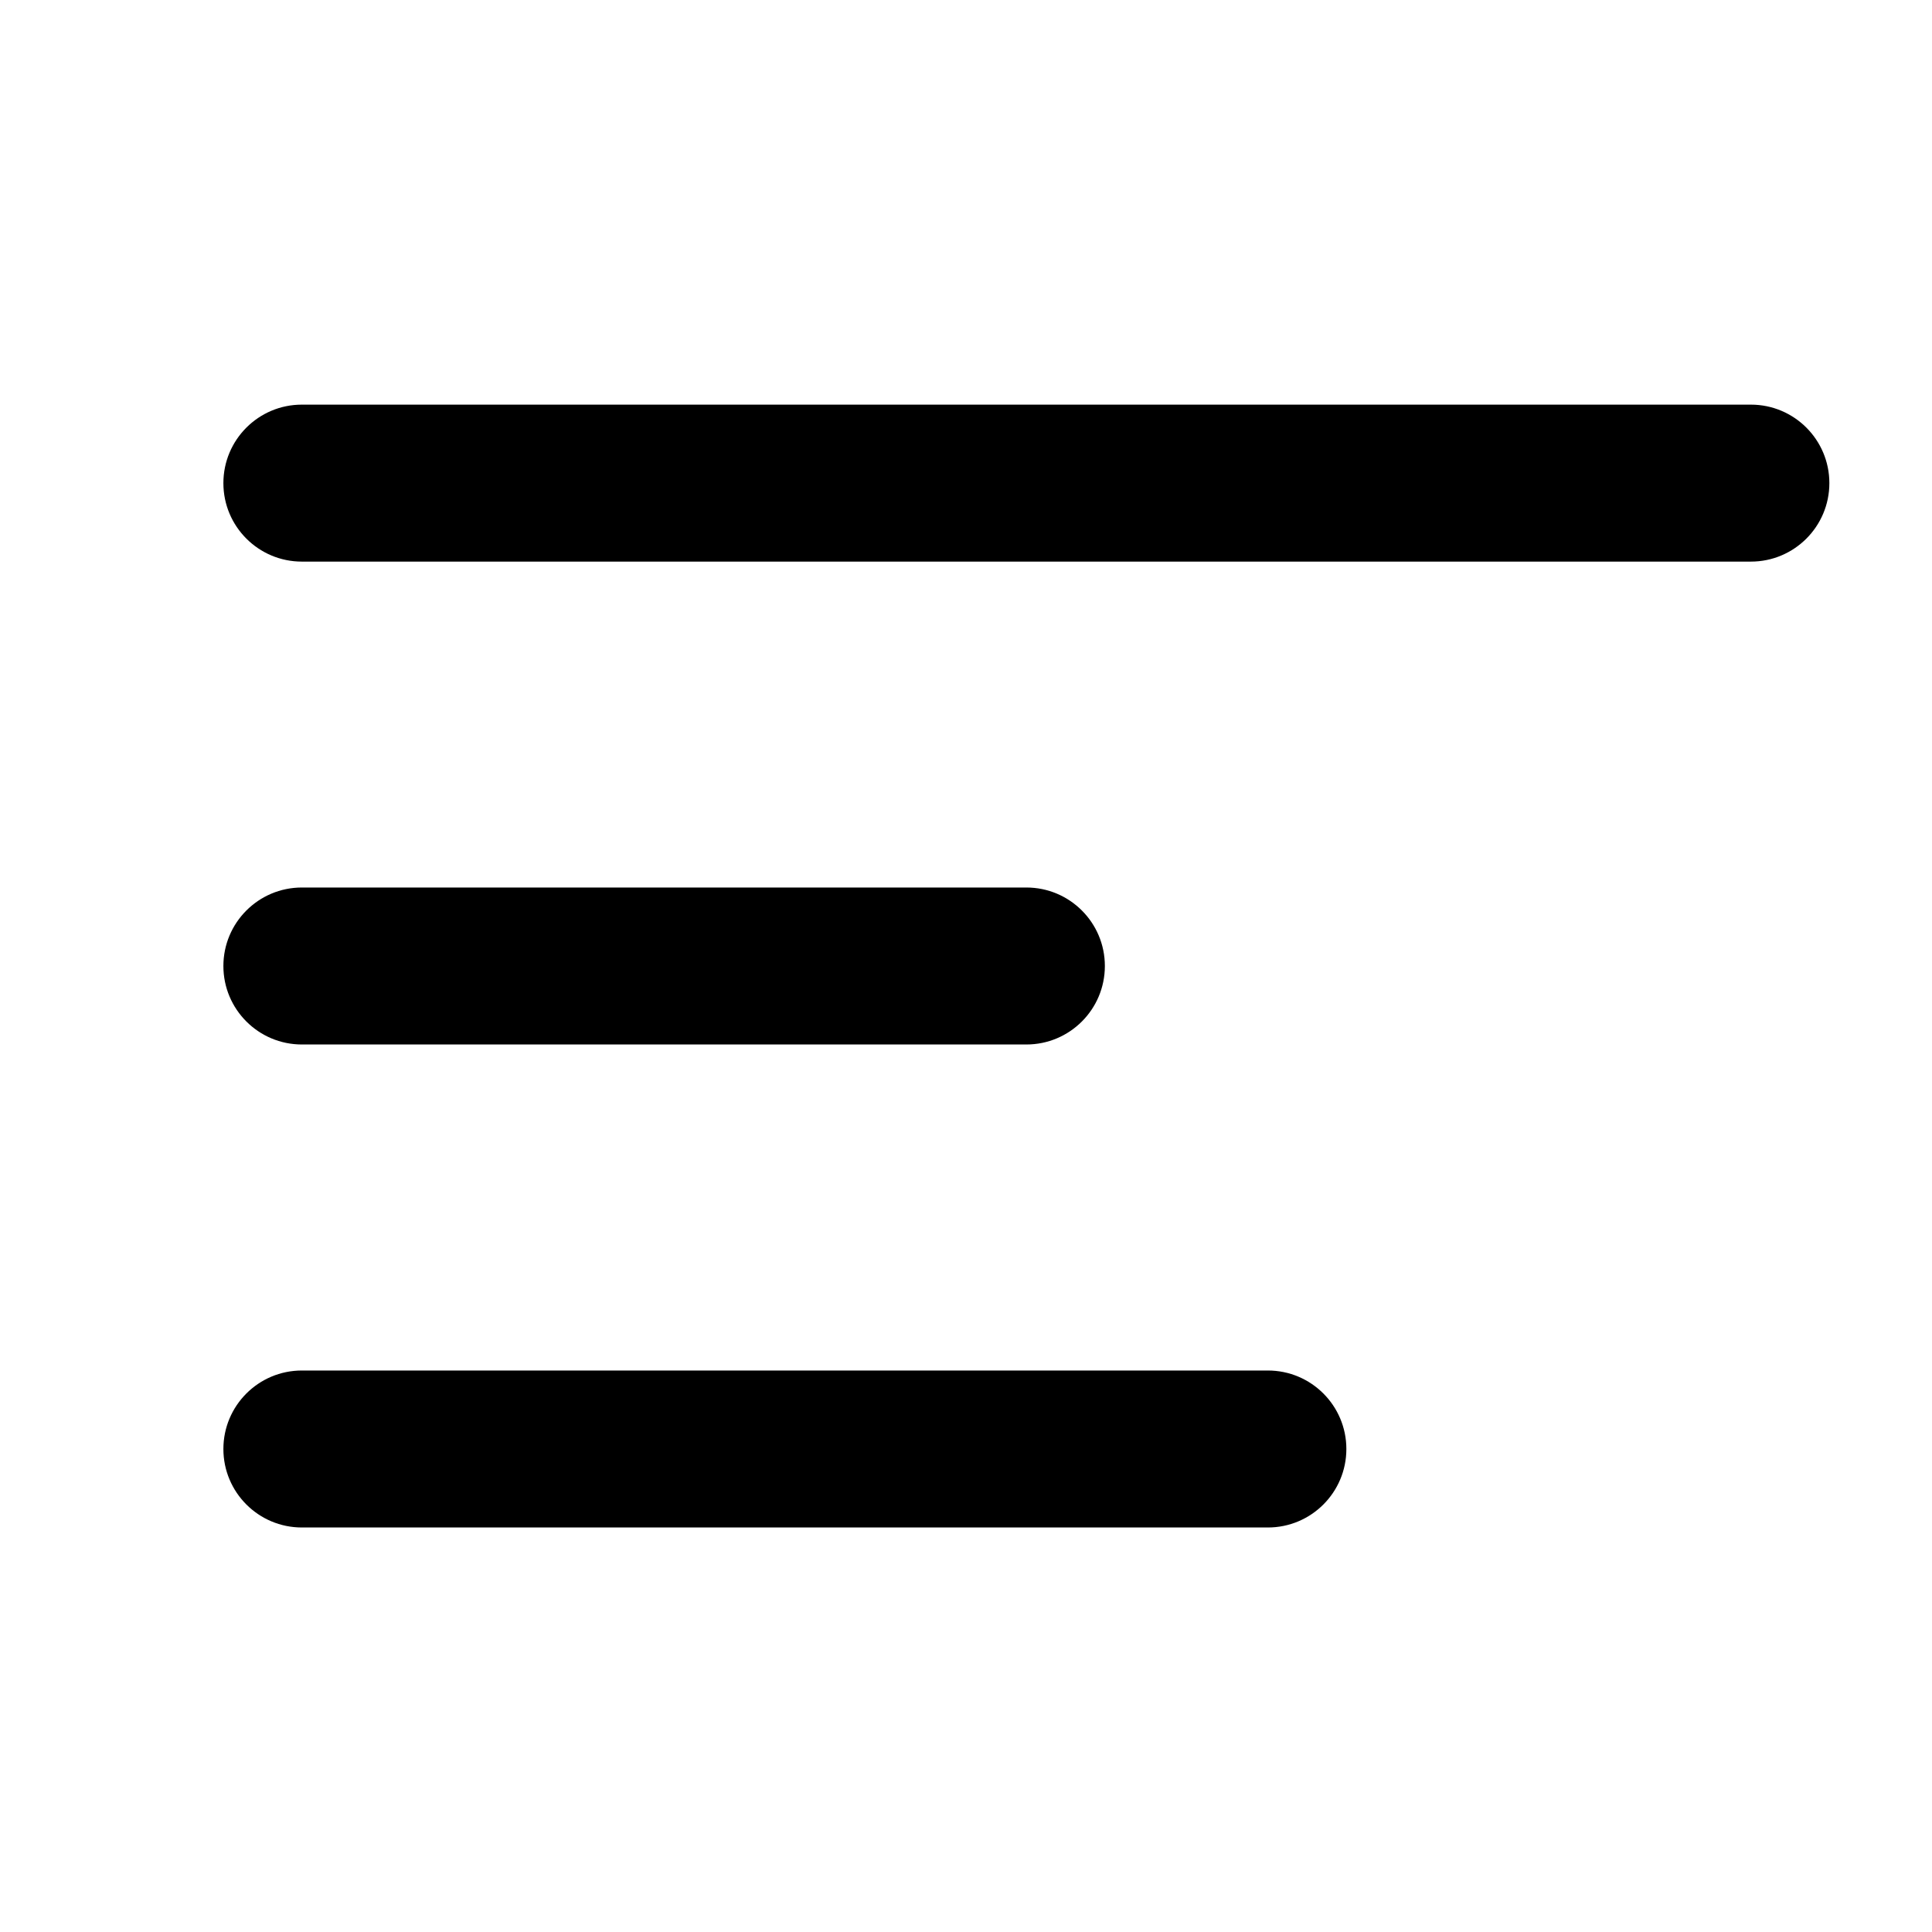
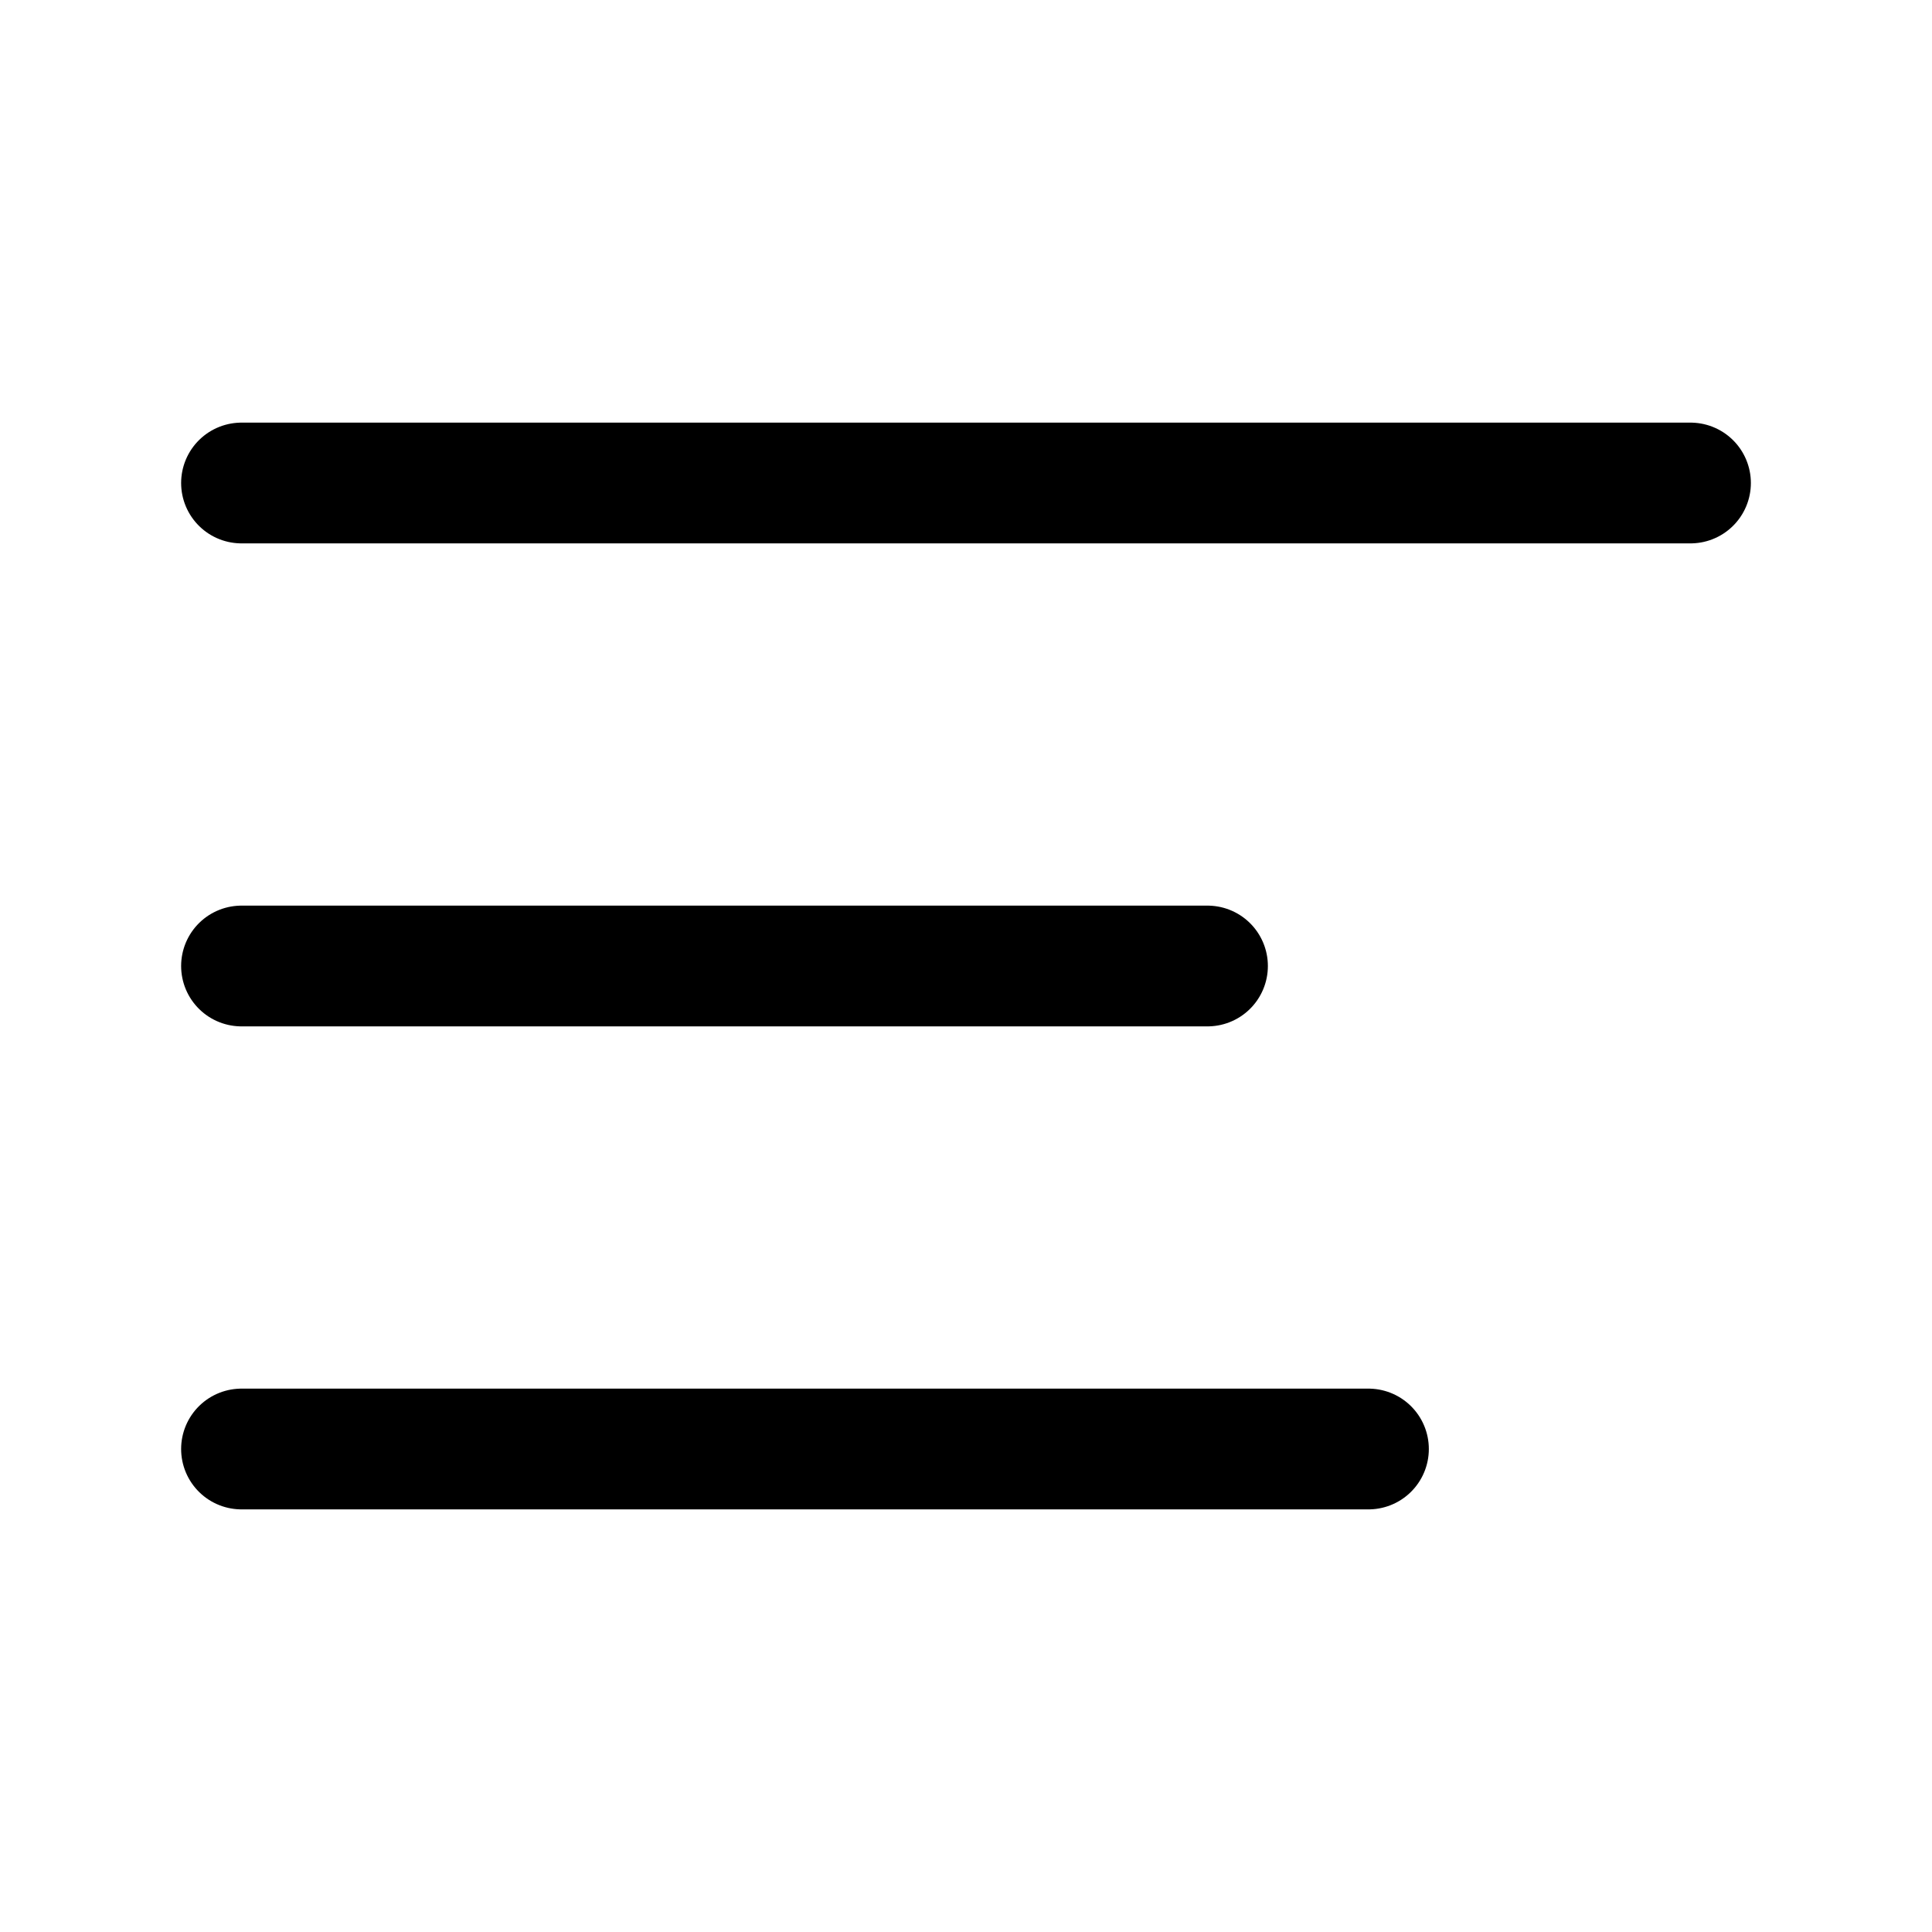
- <svg xmlns="http://www.w3.org/2000/svg" width="16" height="16" viewBox="0 0 16 16">
-   <path fill-rule="evenodd" clip-rule="evenodd" d="M1.85 4.001C1.85 3.642 2.141 3.351 2.5 3.351L14.5 3.351C14.859 3.351 15.15 3.642 15.15 4.001C15.15 4.36 14.859 4.651 14.5 4.651L2.5 4.651C2.141 4.651 1.85 4.36 1.85 4.001ZM1.85 8C1.85 7.641 2.141 7.35 2.5 7.35L8.5 7.35C8.859 7.35 9.15 7.641 9.15 8C9.15 8.359 8.859 8.65 8.5 8.65L2.5 8.65C2.141 8.65 1.85 8.359 1.85 8ZM1.85 12C1.85 11.641 2.141 11.35 2.5 11.35L10.5 11.35C10.859 11.35 11.15 11.641 11.15 12C11.15 12.359 10.859 12.65 10.5 12.65L2.5 12.65C2.141 12.65 1.85 12.359 1.85 12Z" />
+ <svg xmlns="http://www.w3.org/2000/svg" width="16" height="16" viewBox="0 0 16 16" fill="none">
+   <path d="M10 8H2" stroke="currentColor" stroke-linecap="round" stroke-linejoin="round" />
+   <path d="M11.333 12H2" stroke="currentColor" stroke-linecap="round" stroke-linejoin="round" />
+   <path d="M14 4H2" stroke="currentColor" stroke-linecap="round" stroke-linejoin="round" />
</svg>
